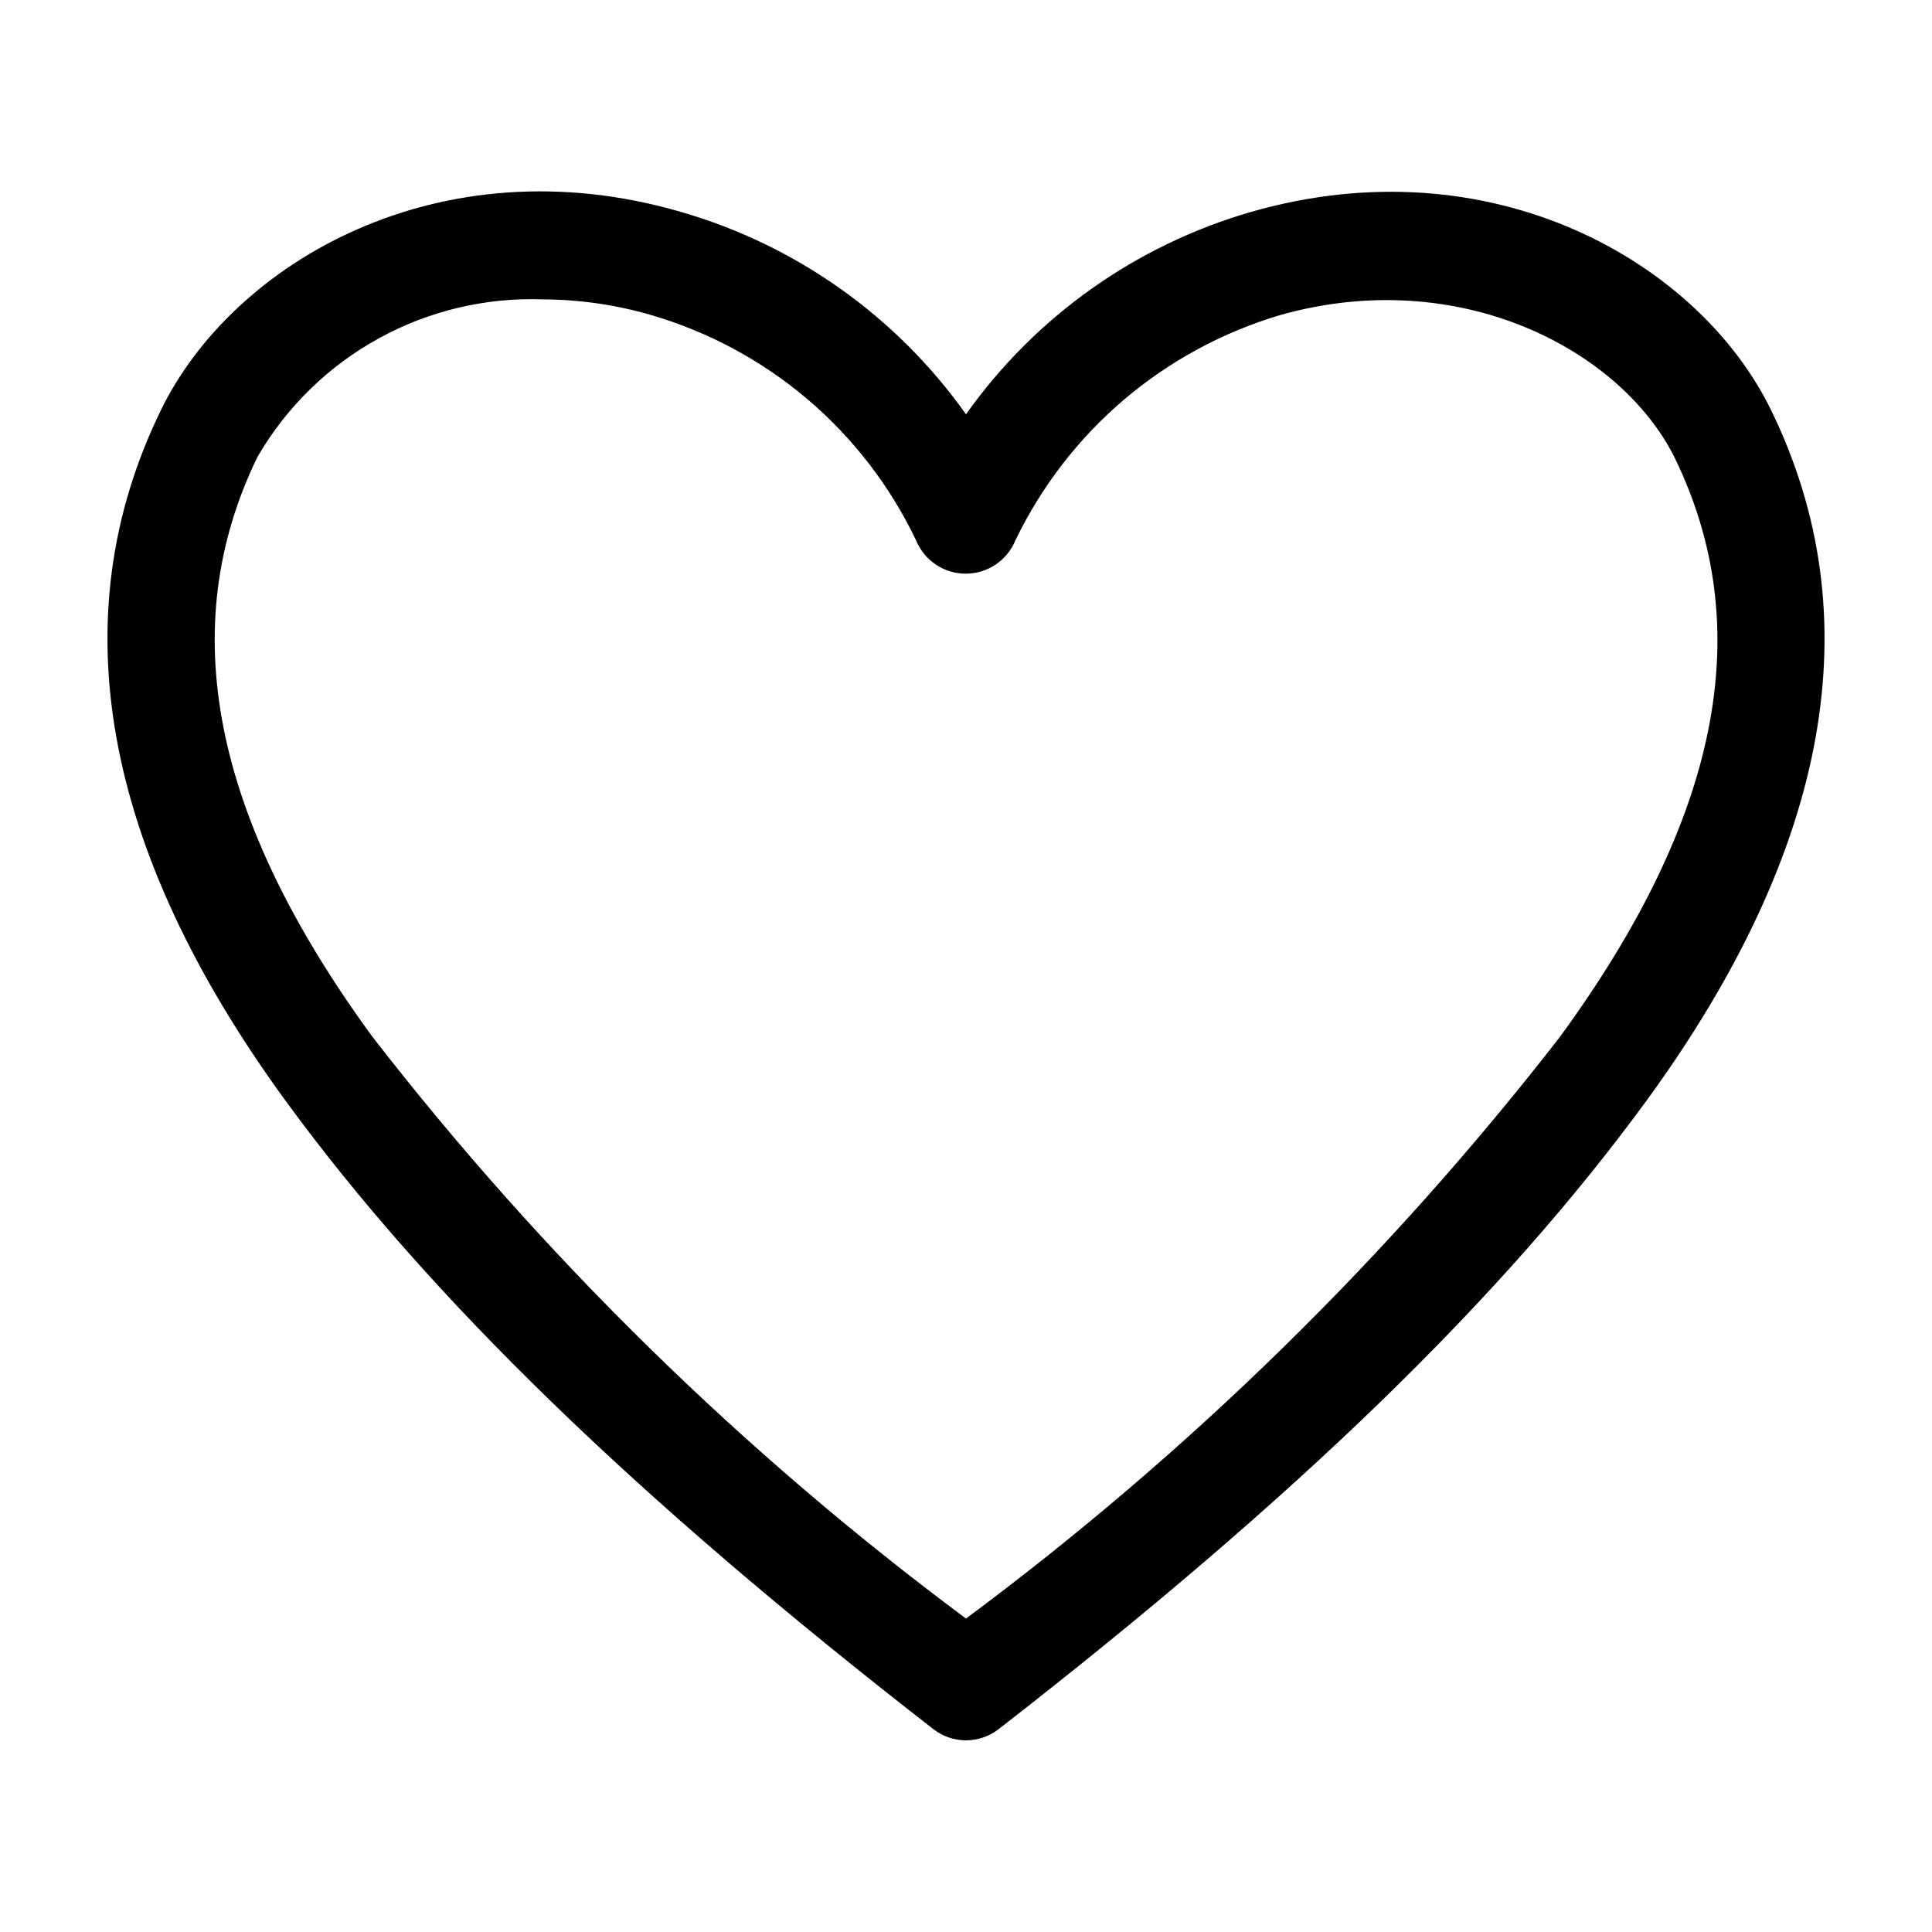
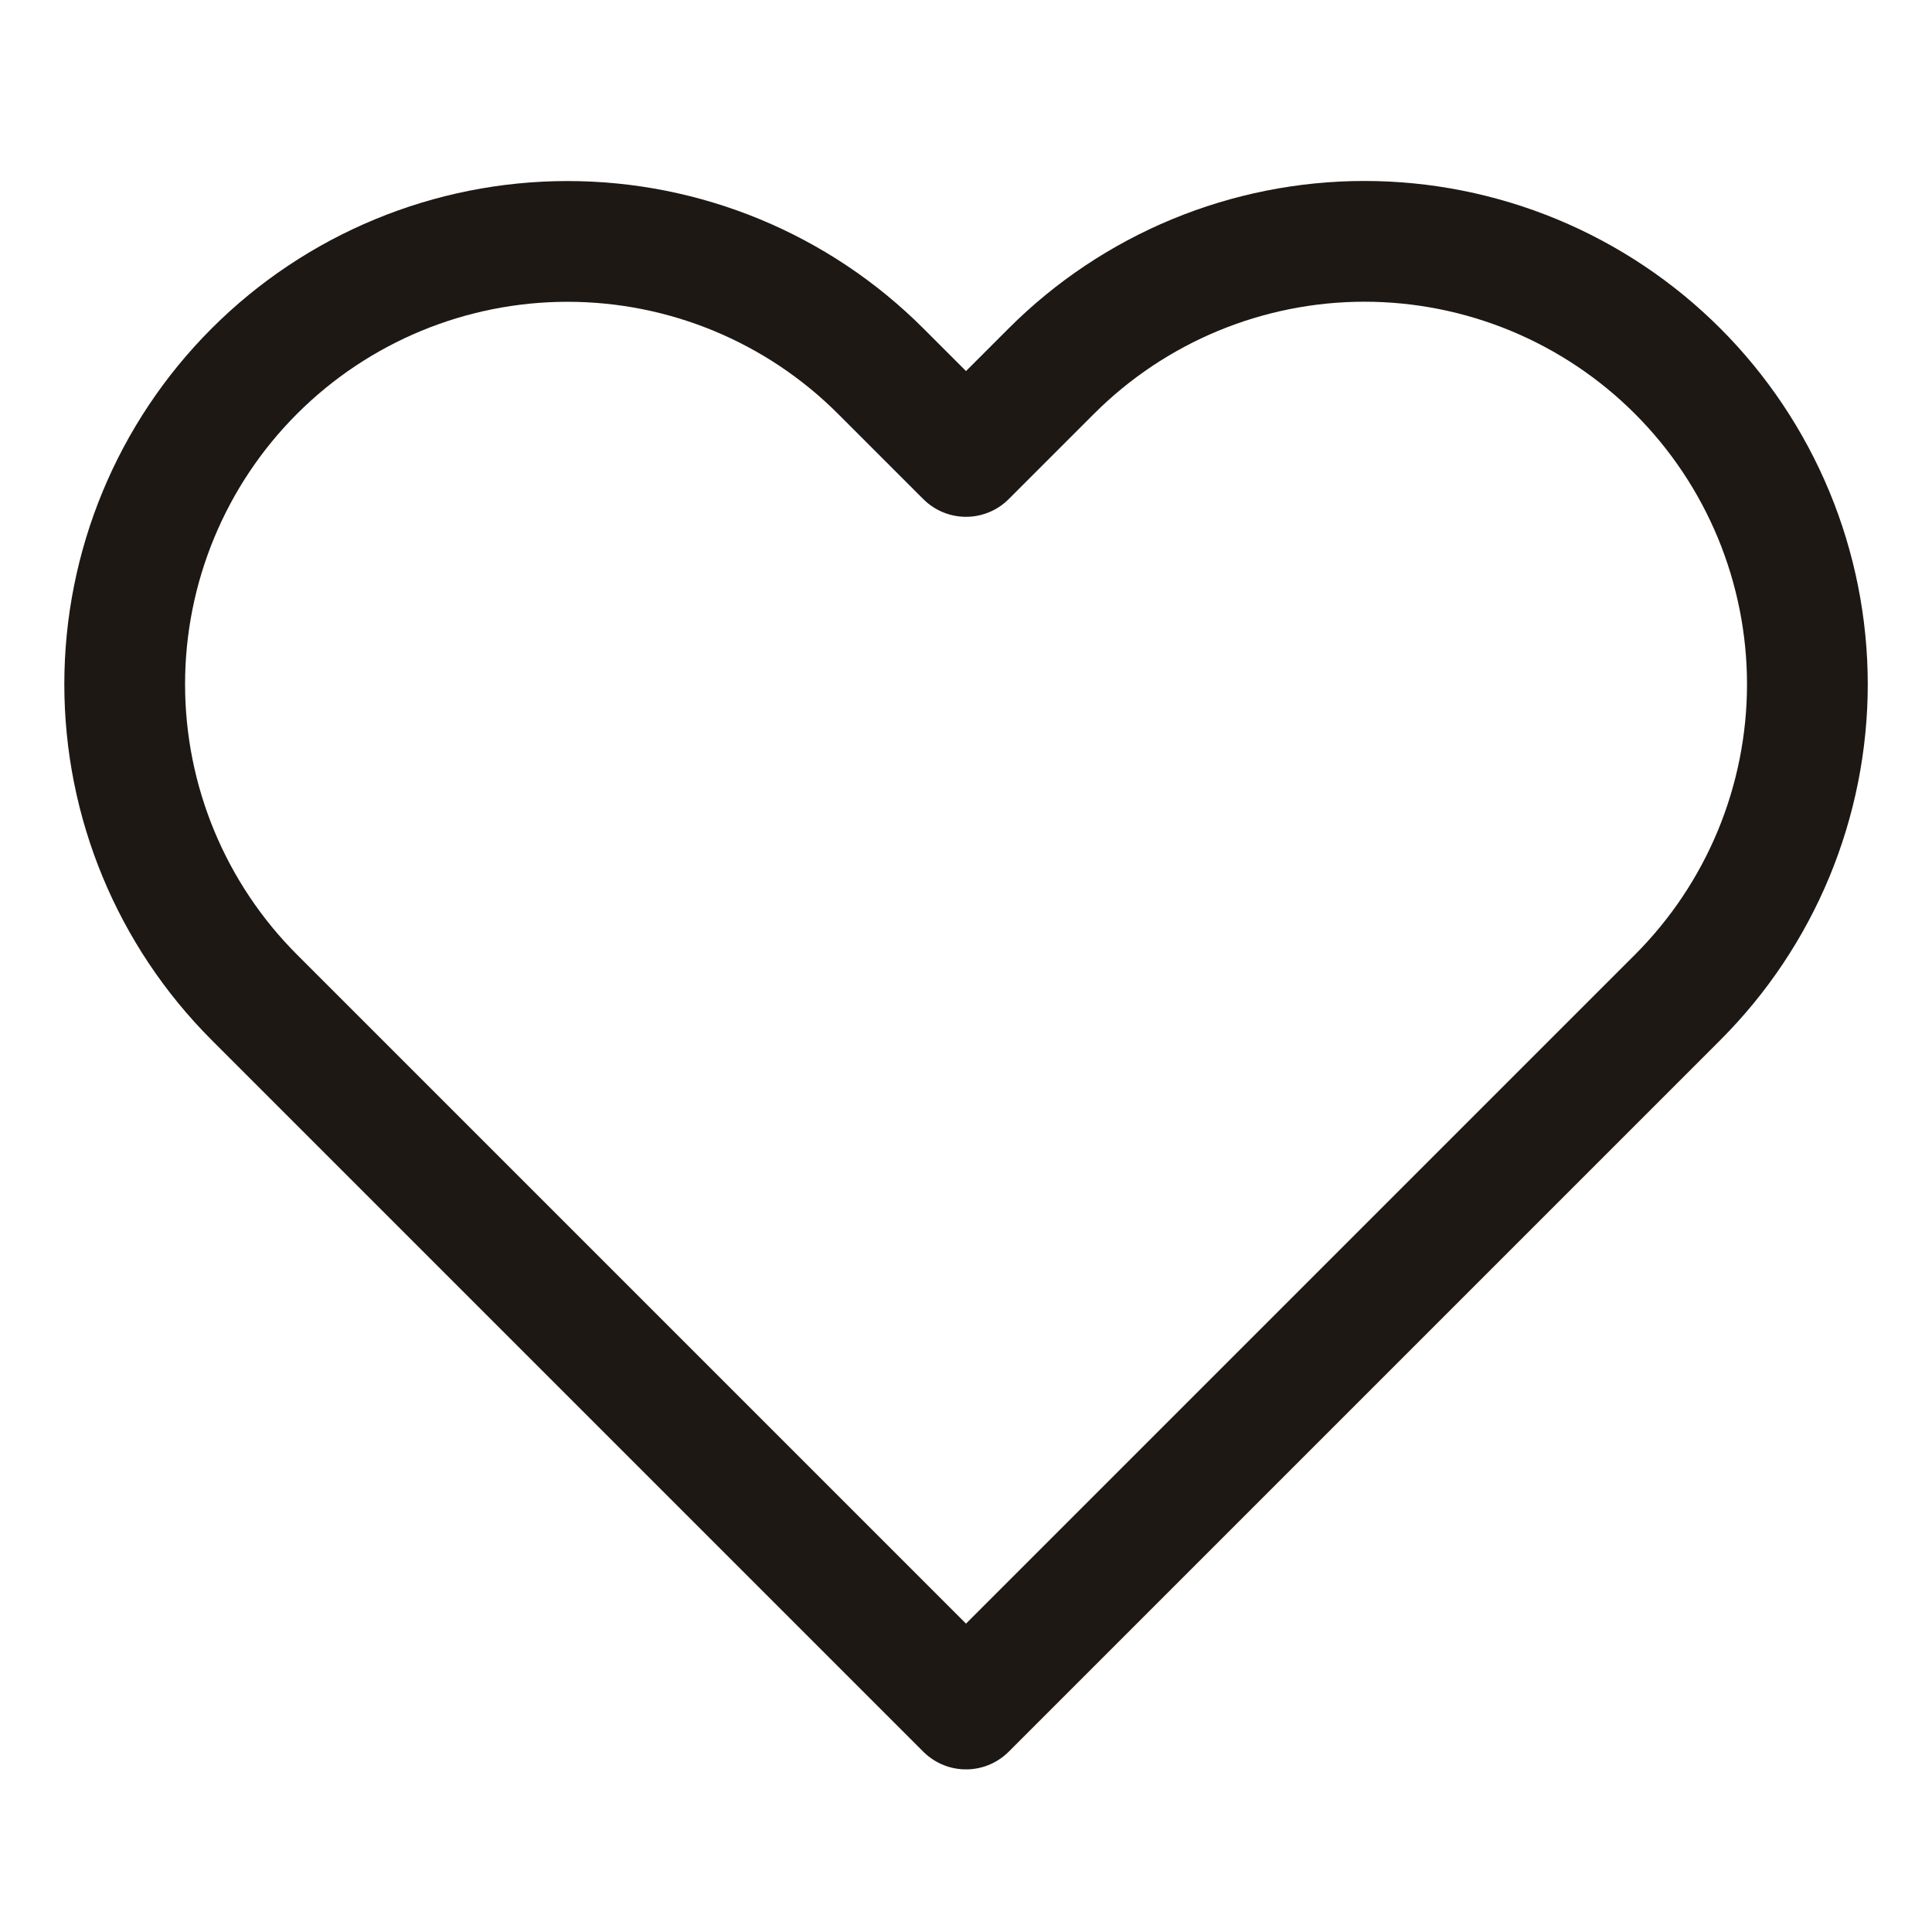
- <svg xmlns="http://www.w3.org/2000/svg" width="30" height="30" viewBox="0 0 30 30" fill="none">
-   <path d="M15 27.024C14.816 27.024 14.637 26.962 14.492 26.849C9.858 23.249 6.667 20.149 4.433 17.091C1.583 13.183 0.933 9.574 2.5 6.366C3.617 4.074 6.825 2.199 10.575 3.291C12.363 3.808 13.923 4.915 15 6.433C16.077 4.915 17.637 3.808 19.425 3.291C23.167 2.216 26.383 4.074 27.5 6.366C29.067 9.574 28.417 13.183 25.567 17.091C23.333 20.149 20.142 23.249 15.508 26.849C15.363 26.962 15.184 27.024 15 27.024ZM8.442 4.649C7.549 4.615 6.664 4.824 5.882 5.254C5.099 5.684 4.449 6.319 4 7.091C2.708 9.741 3.292 12.691 5.783 16.099C8.431 19.515 11.532 22.554 15 25.133C18.467 22.556 21.568 19.52 24.217 16.108C26.717 12.691 27.292 9.741 26 7.099C25.167 5.433 22.667 4.108 19.883 4.891C18.991 5.155 18.163 5.603 17.454 6.205C16.745 6.808 16.171 7.553 15.767 8.391C15.704 8.544 15.597 8.675 15.46 8.767C15.322 8.859 15.161 8.908 14.996 8.908C14.831 8.908 14.669 8.859 14.532 8.767C14.395 8.675 14.288 8.544 14.225 8.391C13.824 7.551 13.25 6.804 12.541 6.201C11.831 5.598 11.002 5.152 10.108 4.891C9.567 4.734 9.006 4.652 8.442 4.649Z" fill="black" />
+ <svg xmlns="http://www.w3.org/2000/svg" width="24" height="24" viewBox="0 0 24 24" fill="none">
+   <path d="M20.84 4.61C20.329 4.099 19.723 3.694 19.055 3.417C18.388 3.141 17.672 2.998 16.95 2.998C16.227 2.998 15.512 3.141 14.845 3.417C14.177 3.694 13.571 4.099 13.06 4.61L12 5.67L10.94 4.61C9.908 3.578 8.509 2.999 7.05 2.999C5.591 2.999 4.192 3.578 3.16 4.61C2.128 5.642 1.549 7.041 1.549 8.5C1.549 9.959 2.128 11.358 3.16 12.39L4.22 13.45L12 21.23L19.78 13.45L20.84 12.39C21.351 11.879 21.756 11.273 22.033 10.605C22.309 9.938 22.452 9.222 22.452 8.5C22.452 7.778 22.309 7.062 22.033 6.395C21.756 5.727 21.351 5.121 20.84 4.61V4.61Z" stroke="#1E1815" stroke-width="1.5" stroke-linecap="round" stroke-linejoin="round" />
</svg>
